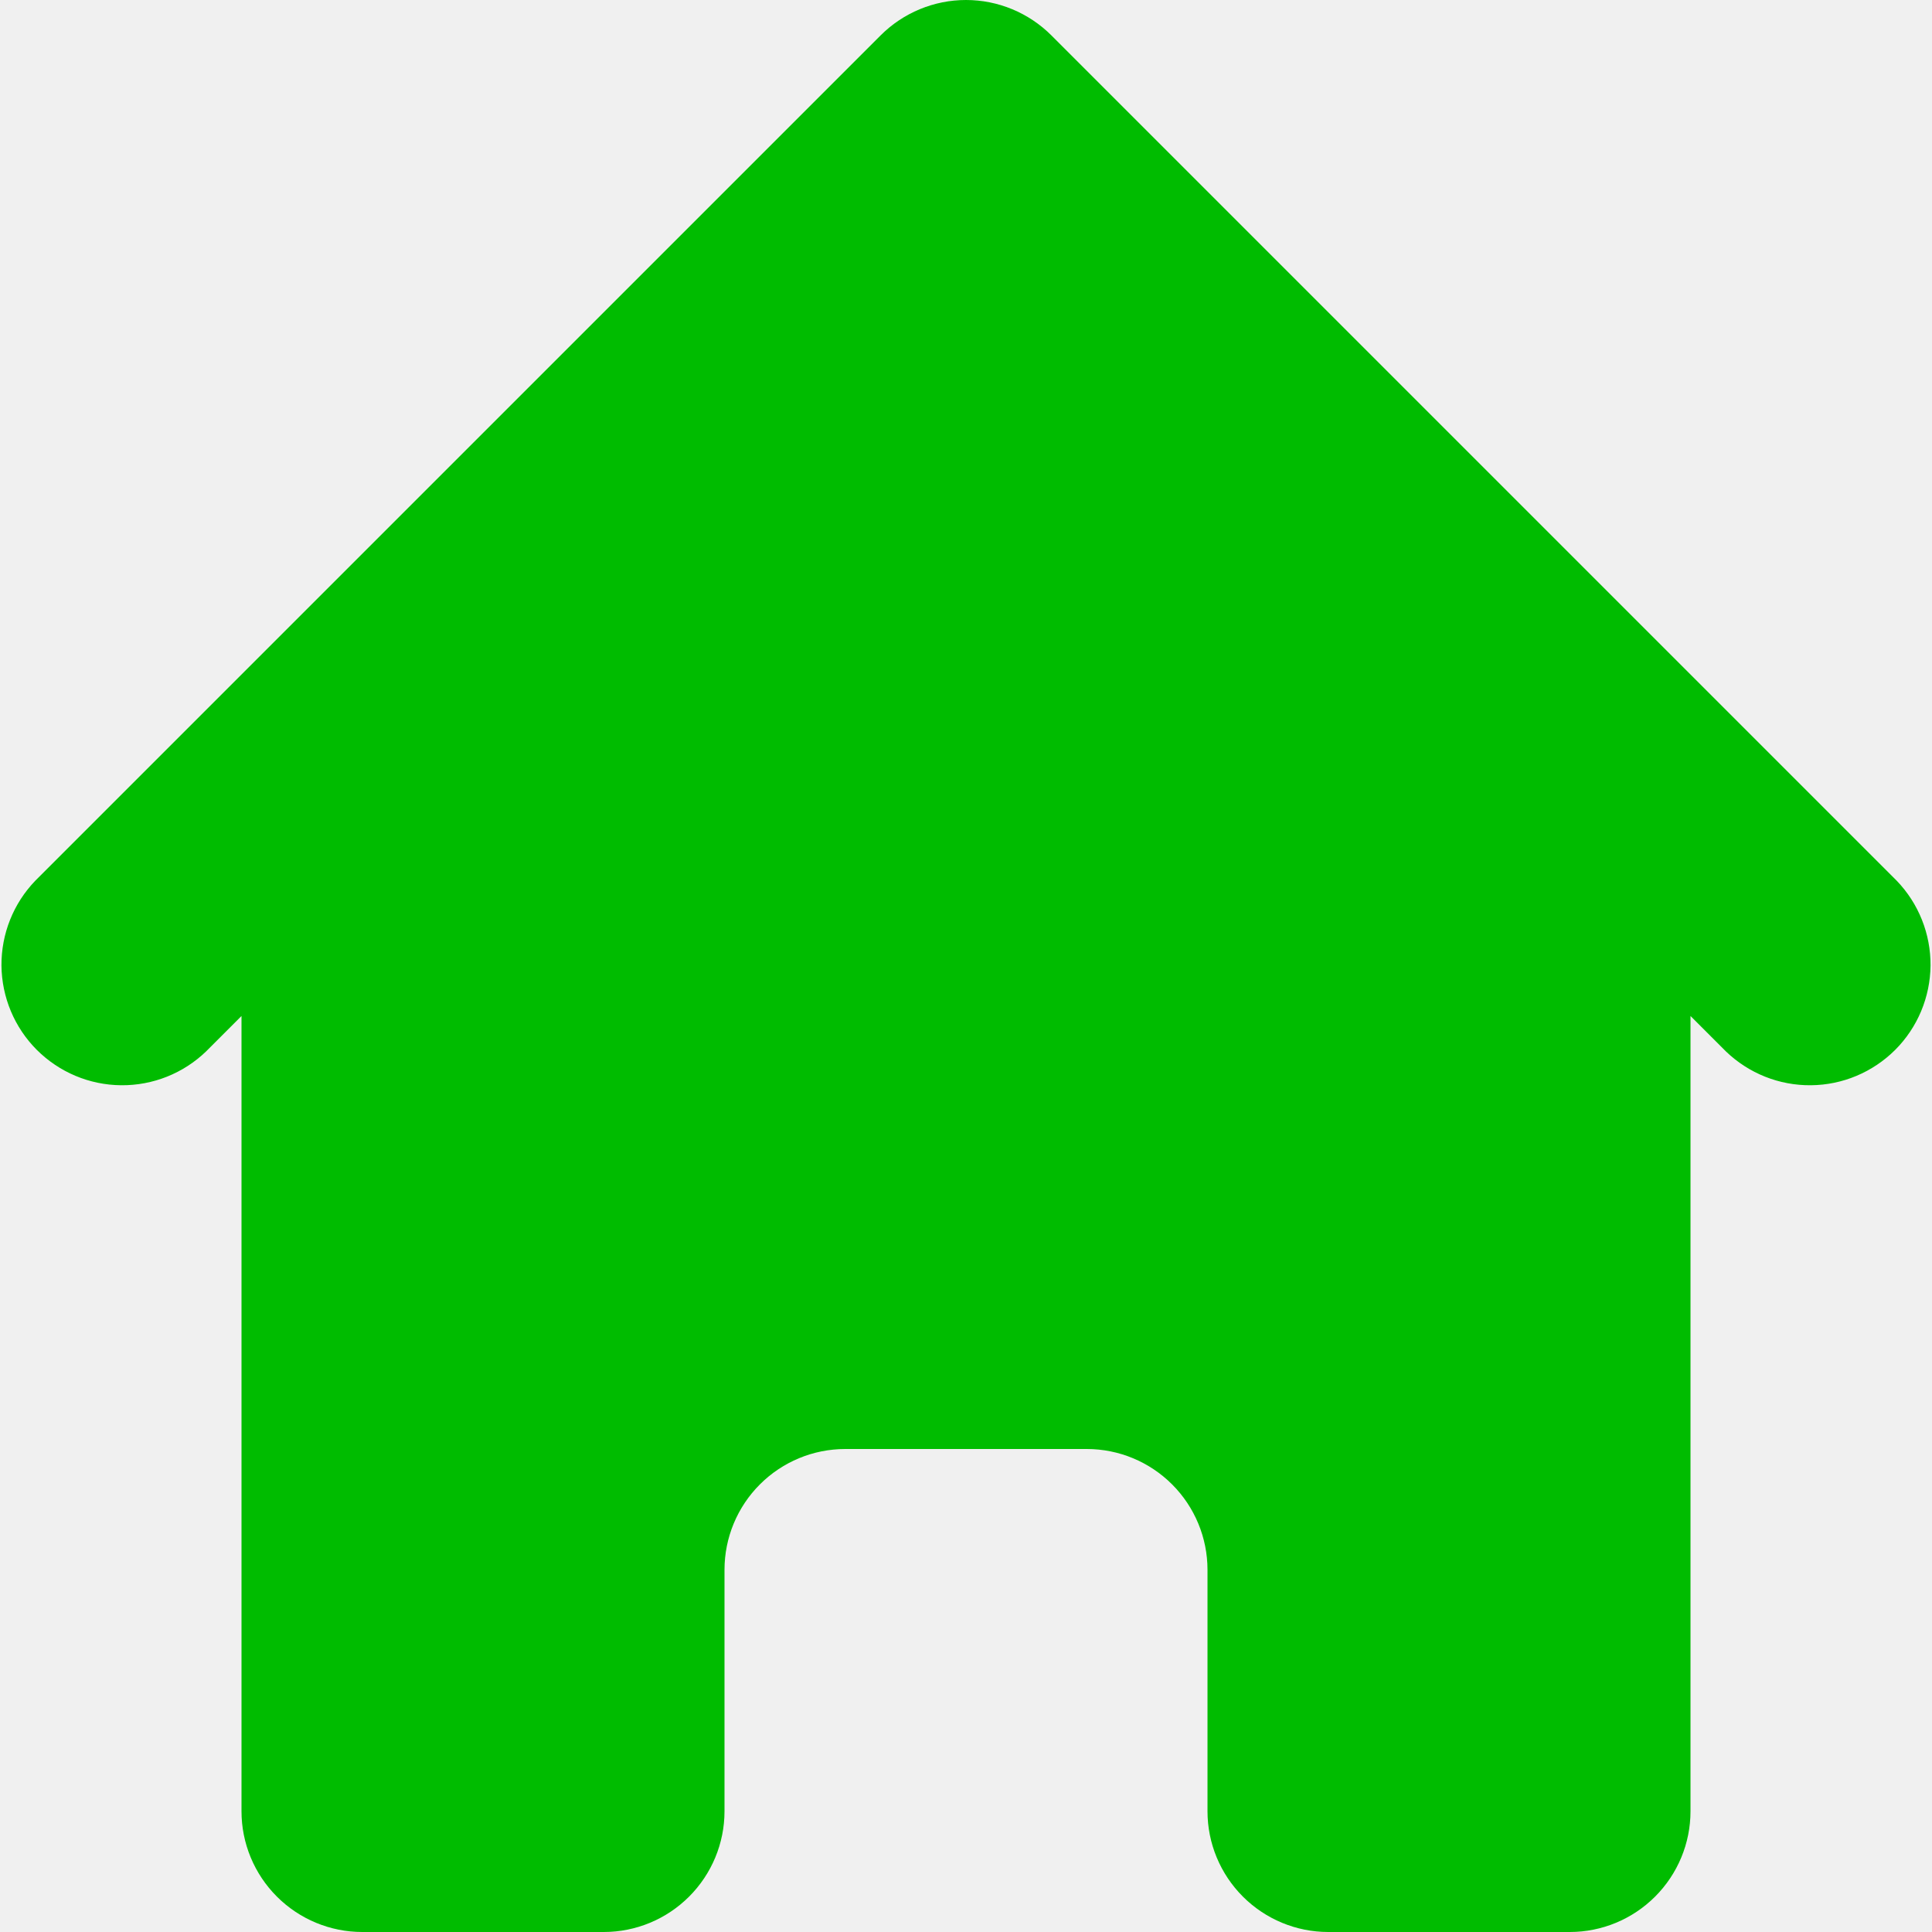
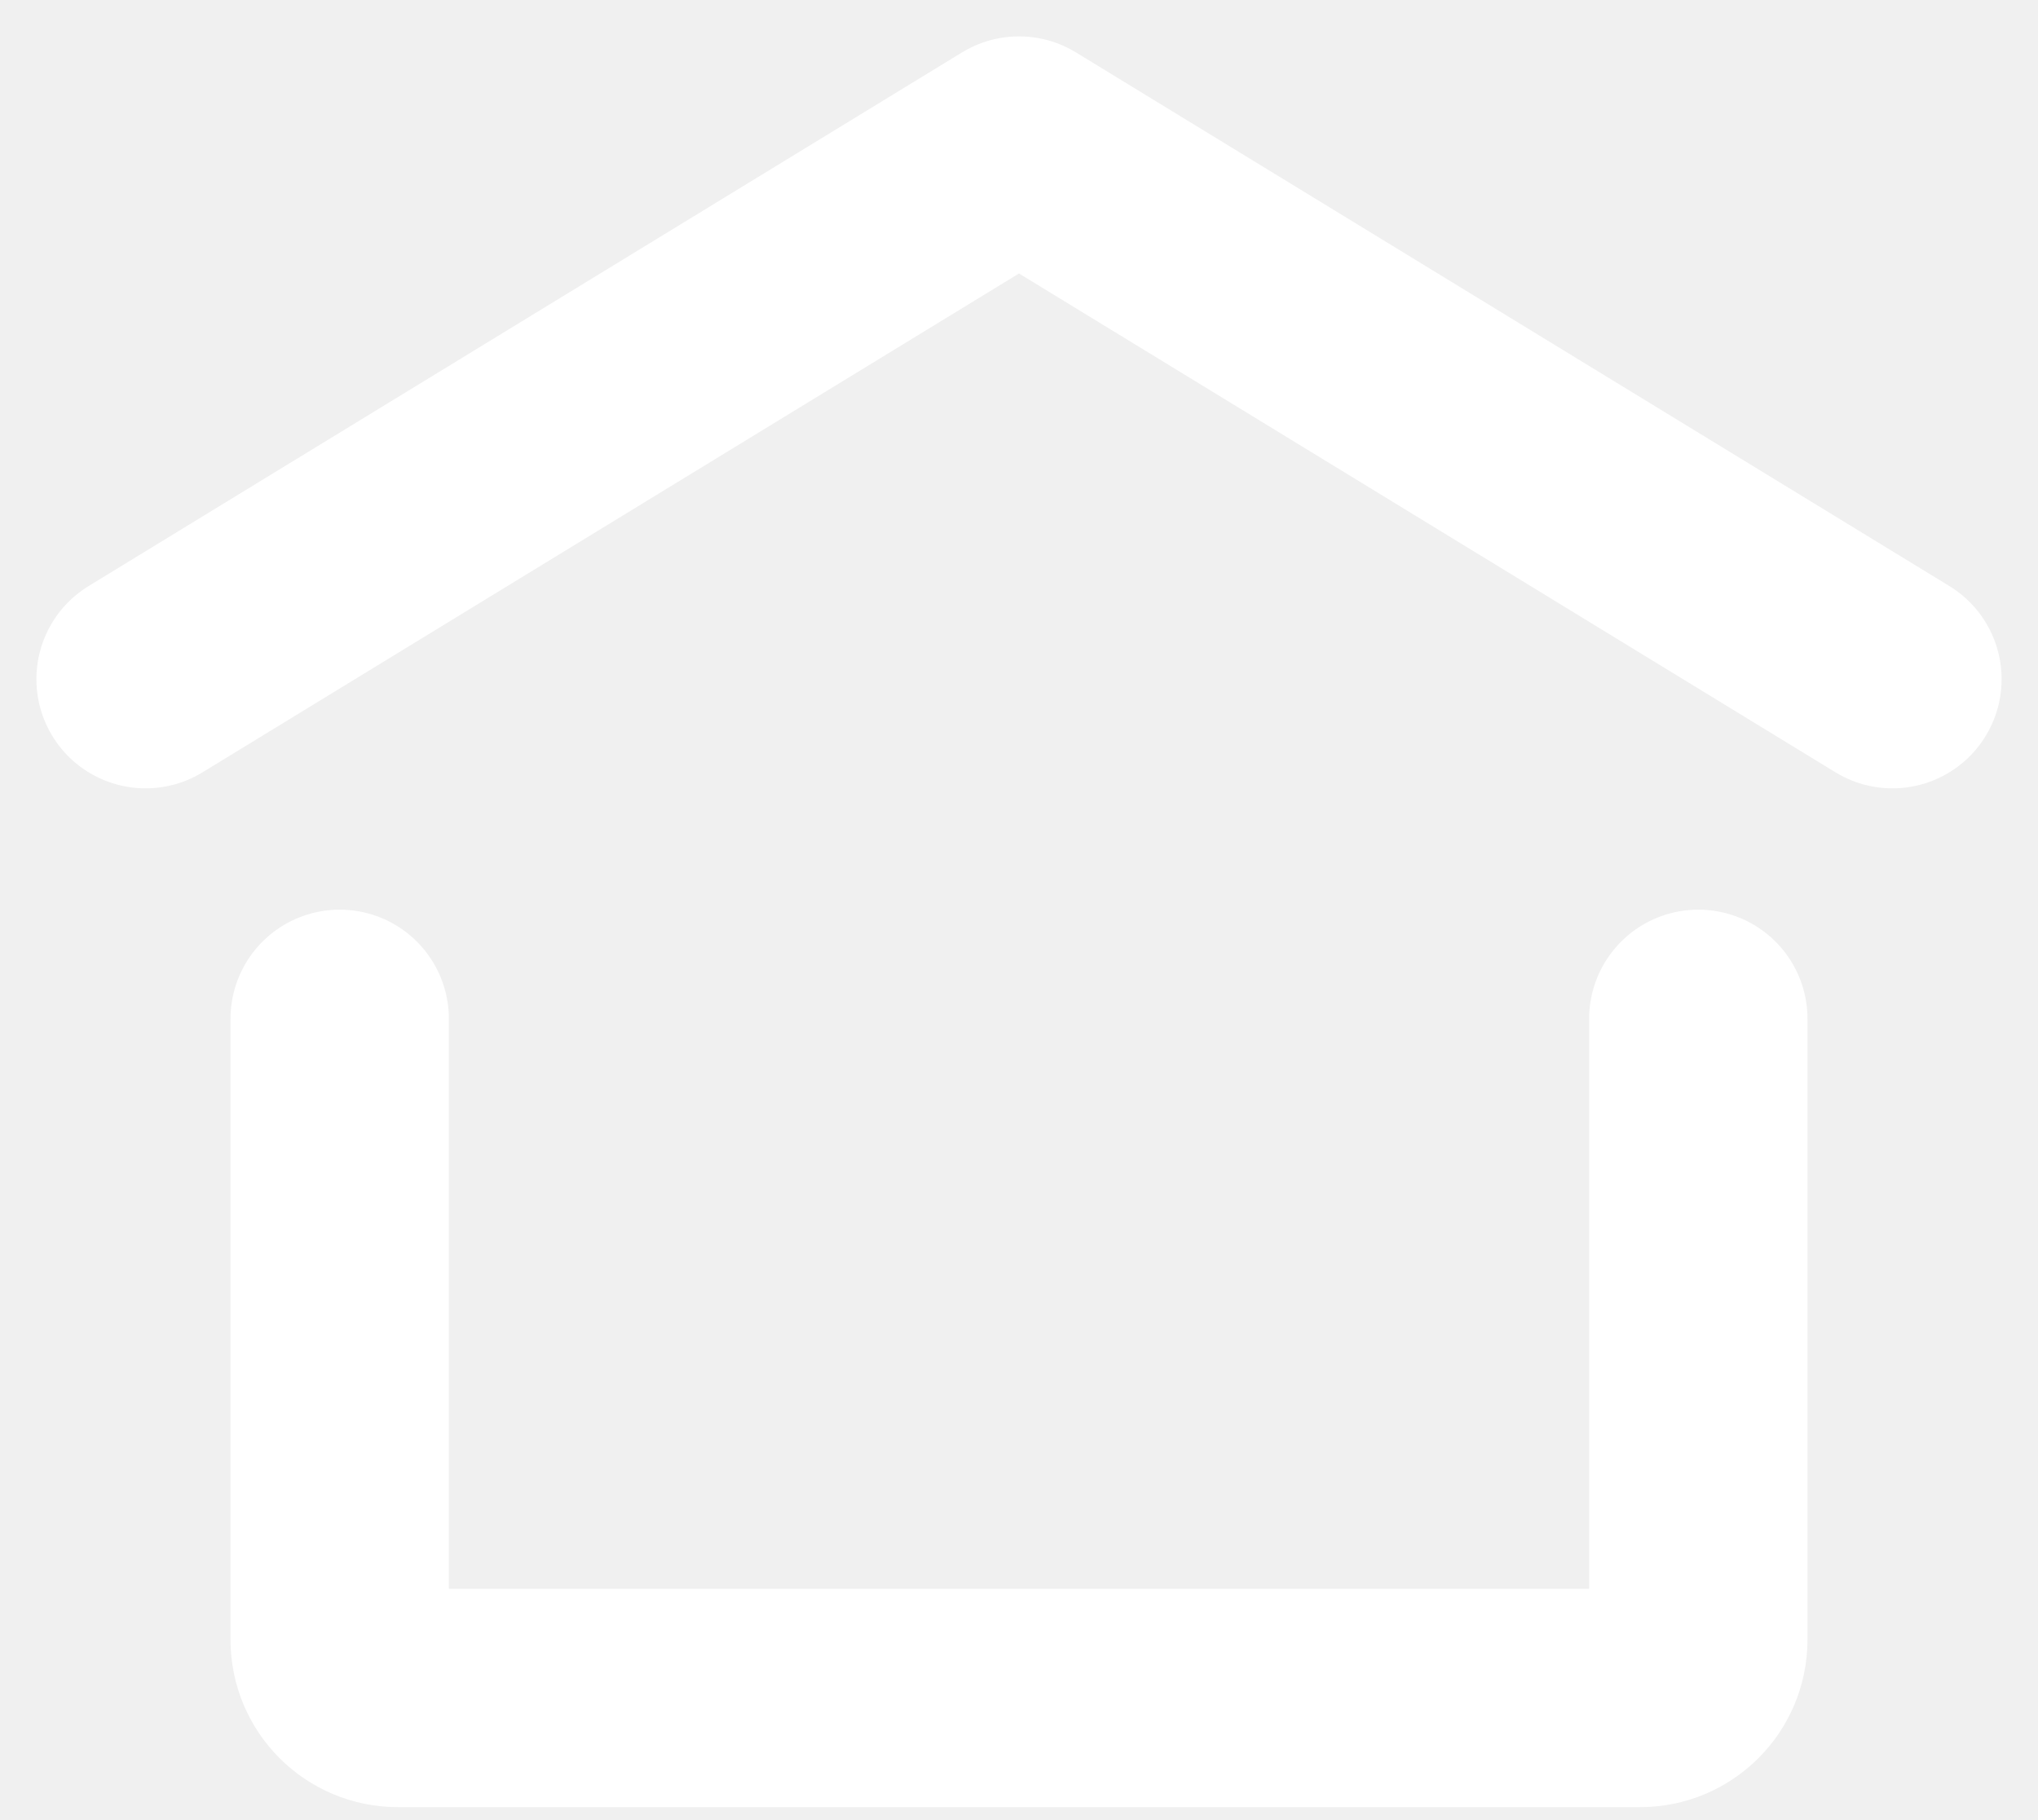
- <svg xmlns="http://www.w3.org/2000/svg" width="25" height="25" viewBox="0 0 25 25" fill="none">
-   <path d="M13.605 0.458C13.312 0.165 12.914 0 12.5 0C12.086 0 11.688 0.165 11.395 0.458L0.458 11.395C0.173 11.69 0.016 12.085 0.019 12.494C0.023 12.904 0.187 13.296 0.477 13.586C0.767 13.875 1.158 14.04 1.568 14.043C1.978 14.047 2.373 13.889 2.667 13.605L3.125 13.147V23.438C3.125 23.852 3.29 24.249 3.583 24.542C3.876 24.835 4.273 25 4.688 25H7.813C8.227 25 8.624 24.835 8.917 24.542C9.21 24.249 9.375 23.852 9.375 23.438V20.313C9.375 19.898 9.54 19.501 9.833 19.208C10.126 18.915 10.523 18.75 10.938 18.75H14.063C14.477 18.75 14.874 18.915 15.167 19.208C15.46 19.501 15.625 19.898 15.625 20.313V23.438C15.625 23.852 15.79 24.249 16.083 24.542C16.376 24.835 16.773 25 17.188 25H20.313C20.727 25 21.124 24.835 21.417 24.542C21.71 24.249 21.875 23.852 21.875 23.438V13.147L22.333 13.605C22.628 13.889 23.022 14.047 23.432 14.043C23.842 14.04 24.233 13.875 24.523 13.586C24.813 13.296 24.977 12.904 24.981 12.494C24.984 12.085 24.827 11.69 24.542 11.395L13.605 0.458V0.458Z" fill="#00BC00" />
+ <svg xmlns="http://www.w3.org/2000/svg" width="28" height="25" viewBox="0 0 28 25" fill="none">
+   <path d="M2 9.333L14 2L26 9.333" stroke="white" stroke-width="3" stroke-linecap="round" stroke-linejoin="round" />
+   <path d="M23.333 14V22.533C23.333 22.975 22.975 23.333 22.533 23.333H5.467C5.025 23.333 4.667 22.975 4.667 22.533V14" stroke="white" stroke-width="3" stroke-linecap="round" stroke-linejoin="round" />
</svg>
